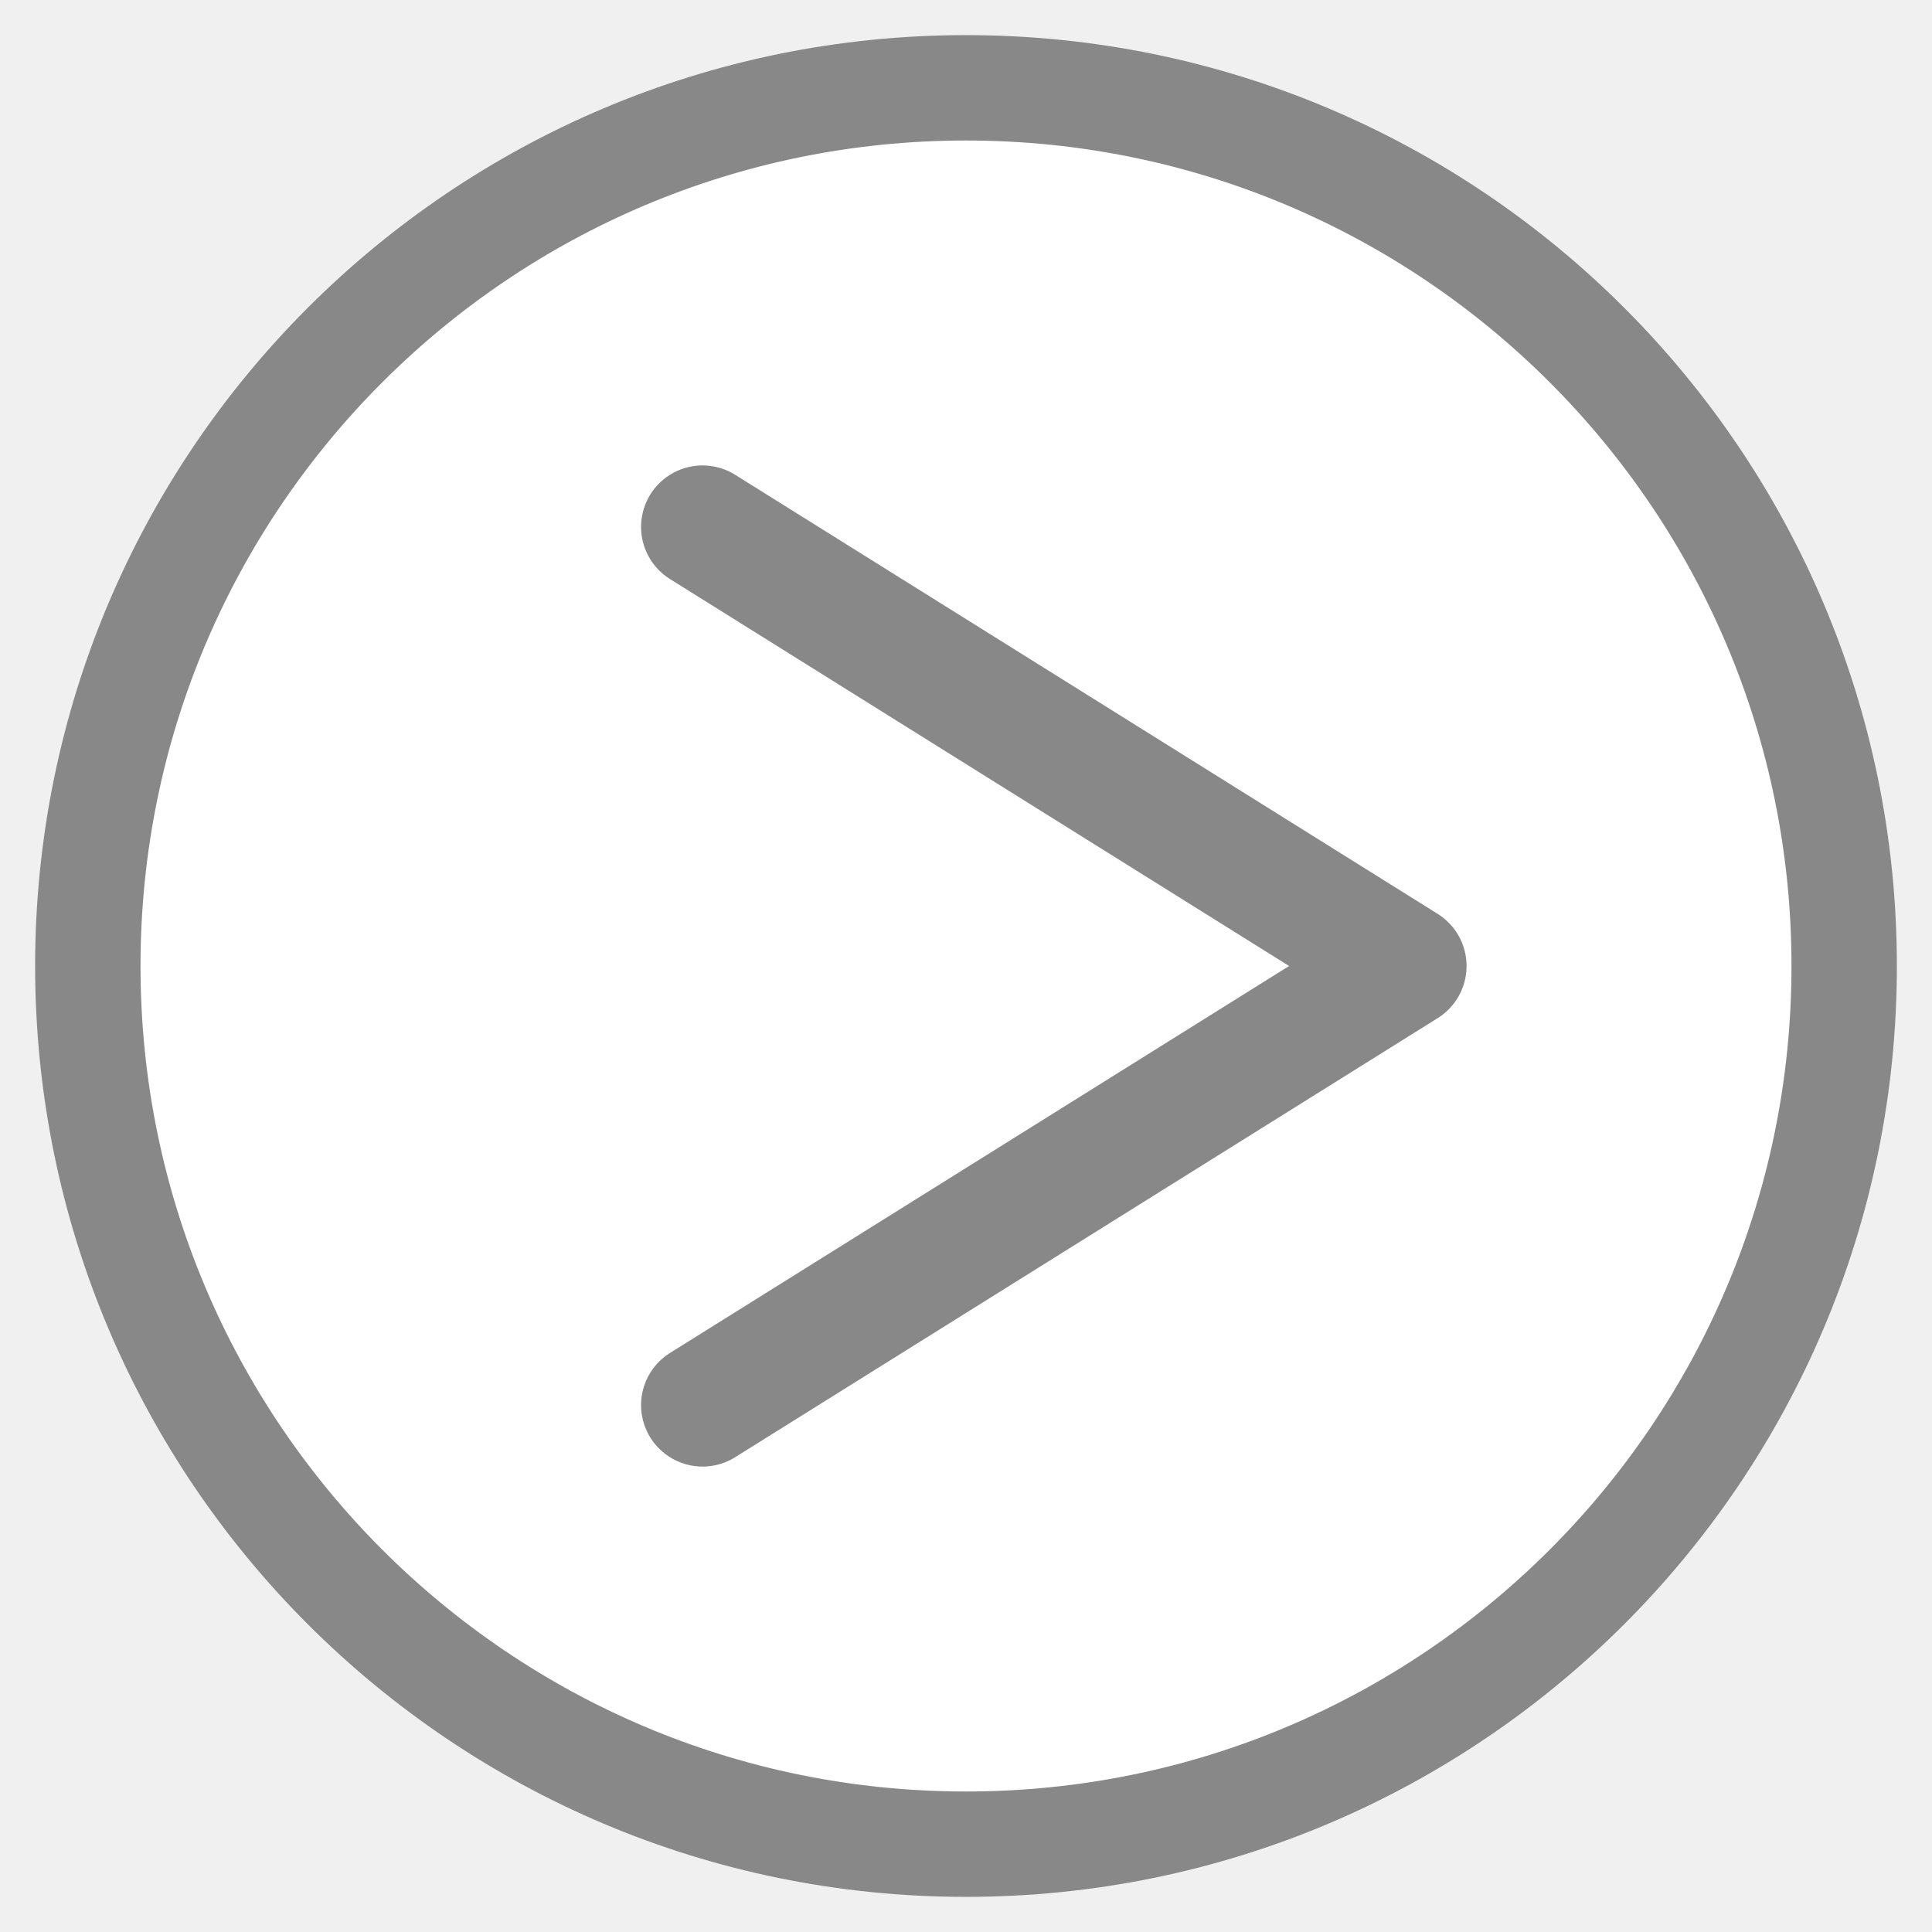
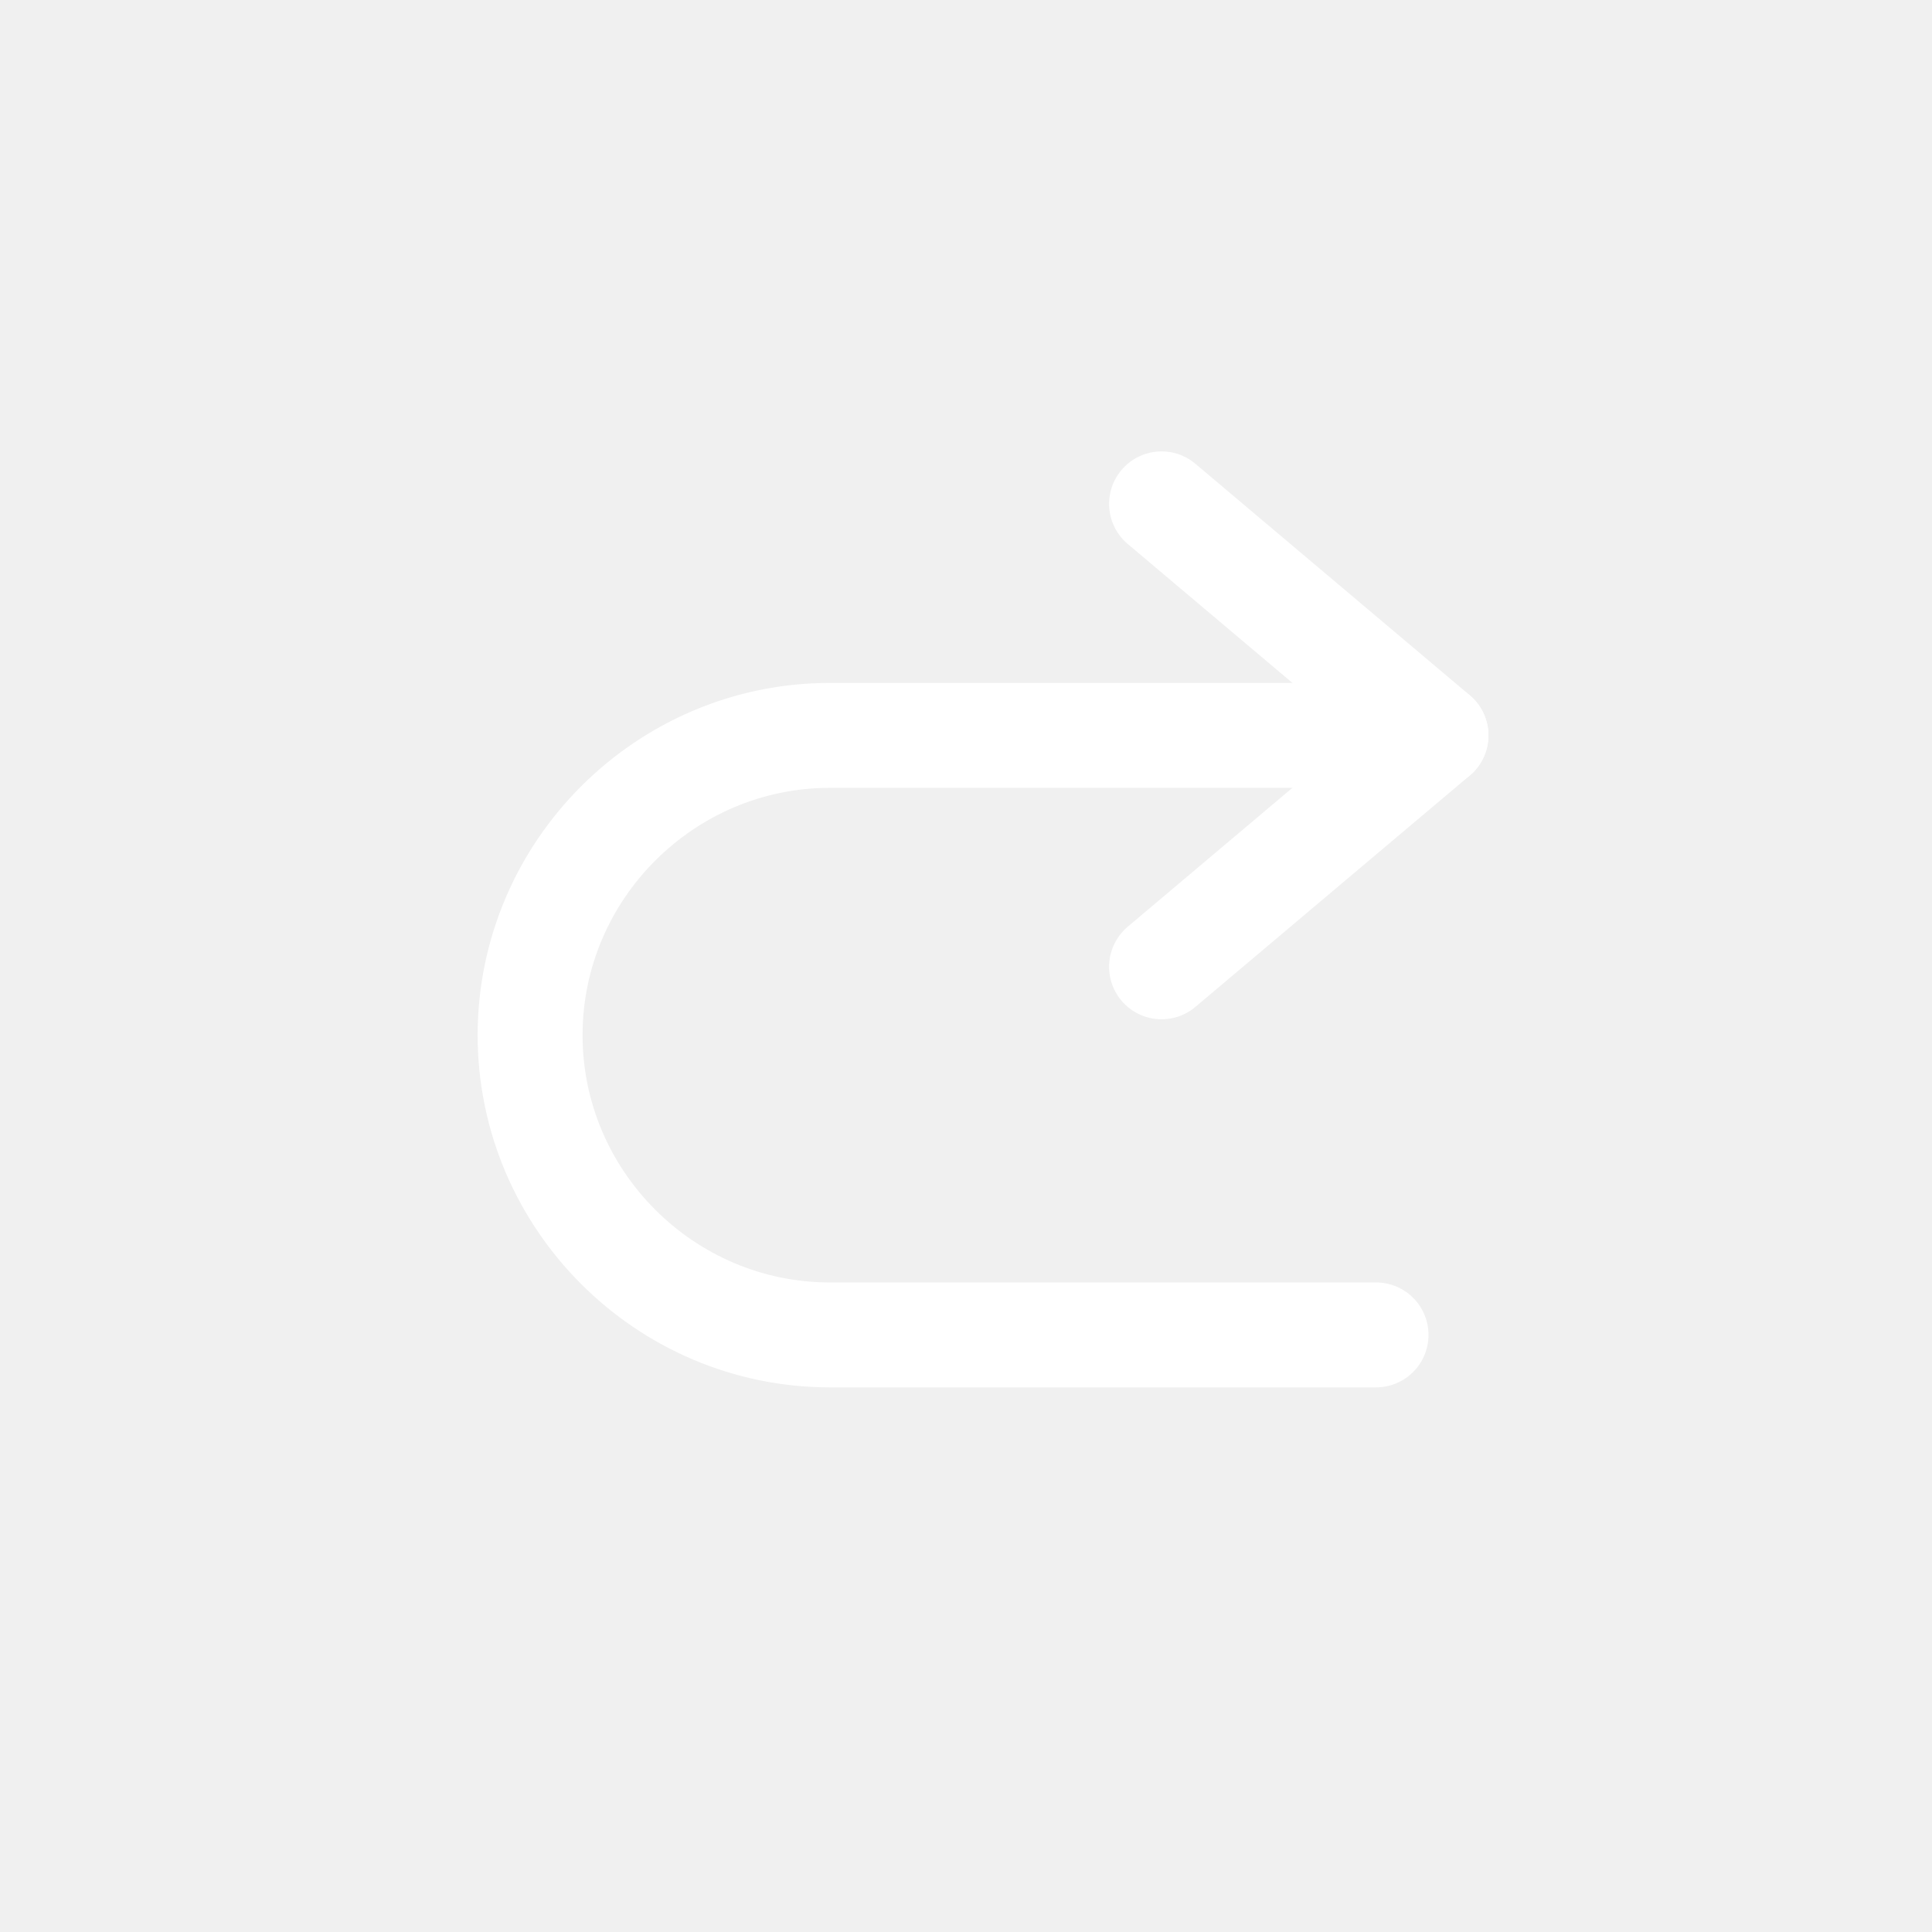
- <svg xmlns="http://www.w3.org/2000/svg" enable-background="new 0 0 55 55" height="55px" version="1.1" viewBox="0 0 55 55" width="55px" x="0px" xml:space="preserve" y="0px">
-   <g>
-     <circle cx="27.5" cy="27.5" r="25" fill="#ffffff" stroke="#888888" stroke-width="3" />
-     <polyline fill="none" stroke="#888888" stroke-linecap="round" stroke-linejoin="round" stroke-width="3.5" points="20,15 40,27.5 20,40" />
+ <svg xmlns="http://www.w3.org/2000/svg" version="1.1" x="0px" y="0px" width="55px" height="55px" viewBox="0 0 55 55" enable-background="new 0 0 55 55" xml:space="preserve">
+   <g id="Redo">
+     <g display="inline">
+       <polyline fill="none" stroke="#FFFFFF" stroke-width="2.987" stroke-linecap="round" stroke-linejoin="round" points="    33.067,27.523 40.879,20.935 33.067,14.344   " />
+       <path fill="none" stroke="#FFFFFF" stroke-width="2.987" stroke-linecap="round" d="M40.879,20.935H23.625    c-4.693,0-8.534,3.841-8.534,8.534s3.841,8.533,8.534,8.533h15.548" />
+     </g>
  </g>
</svg>
